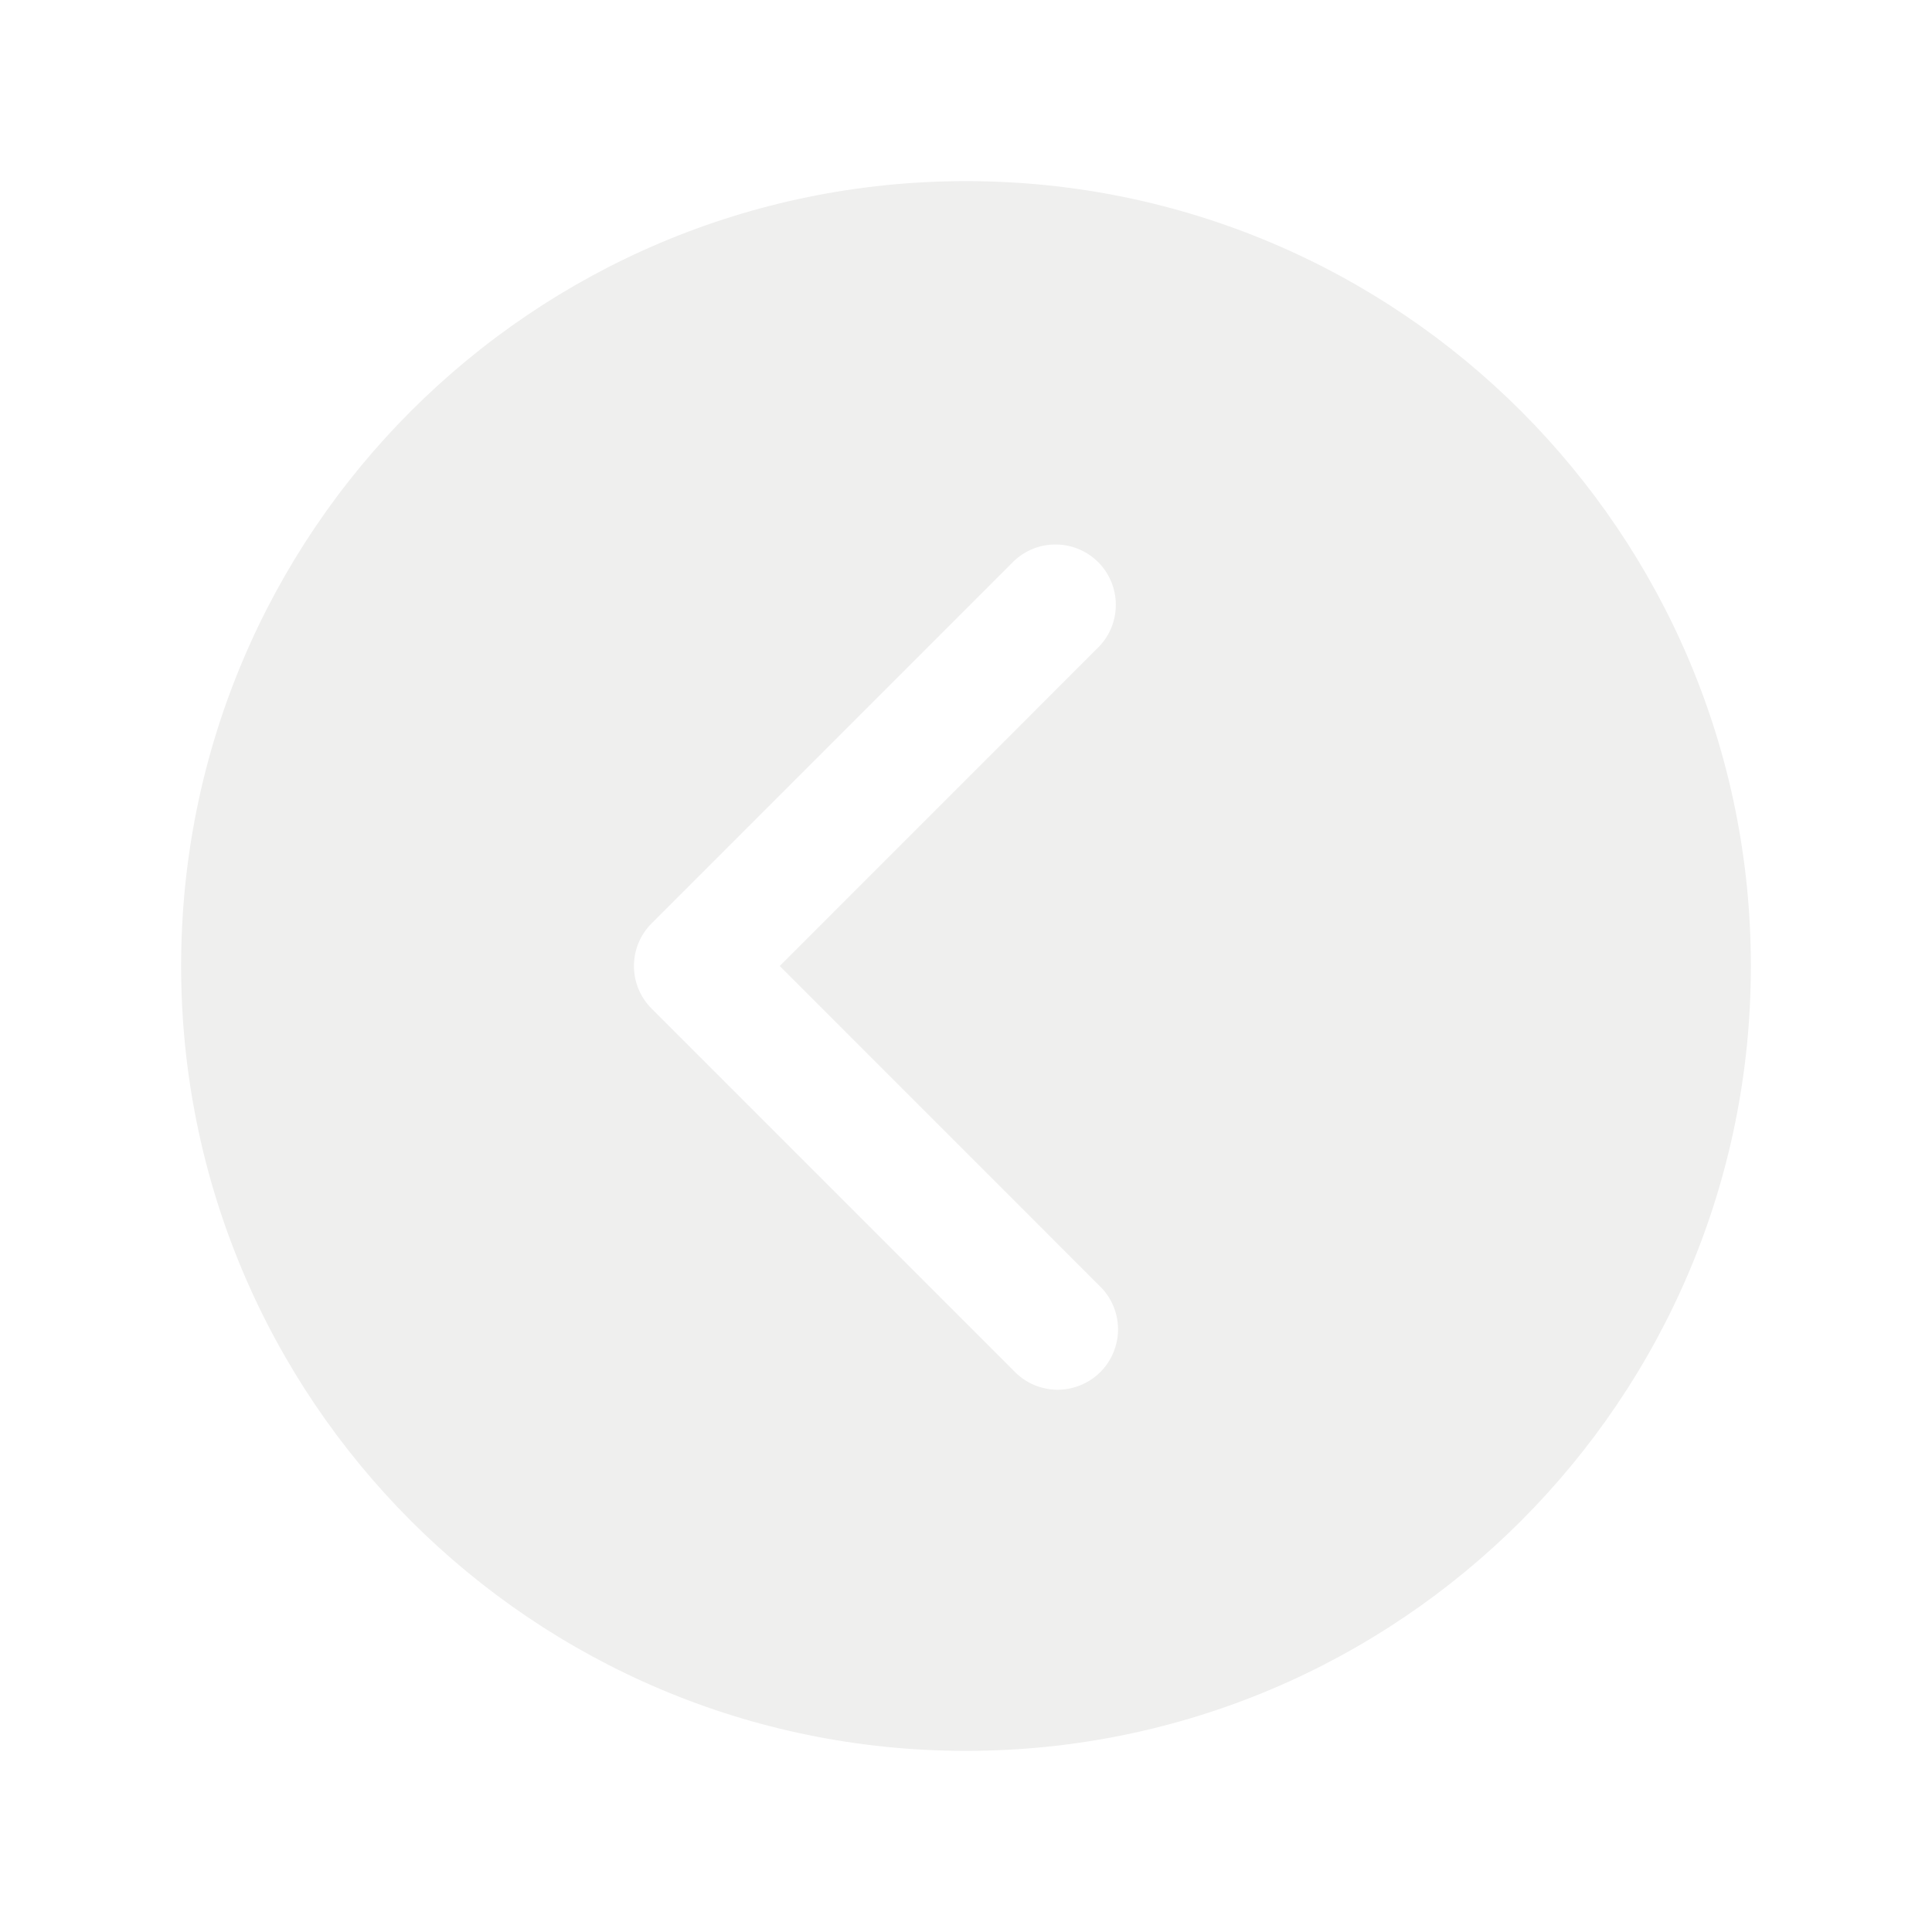
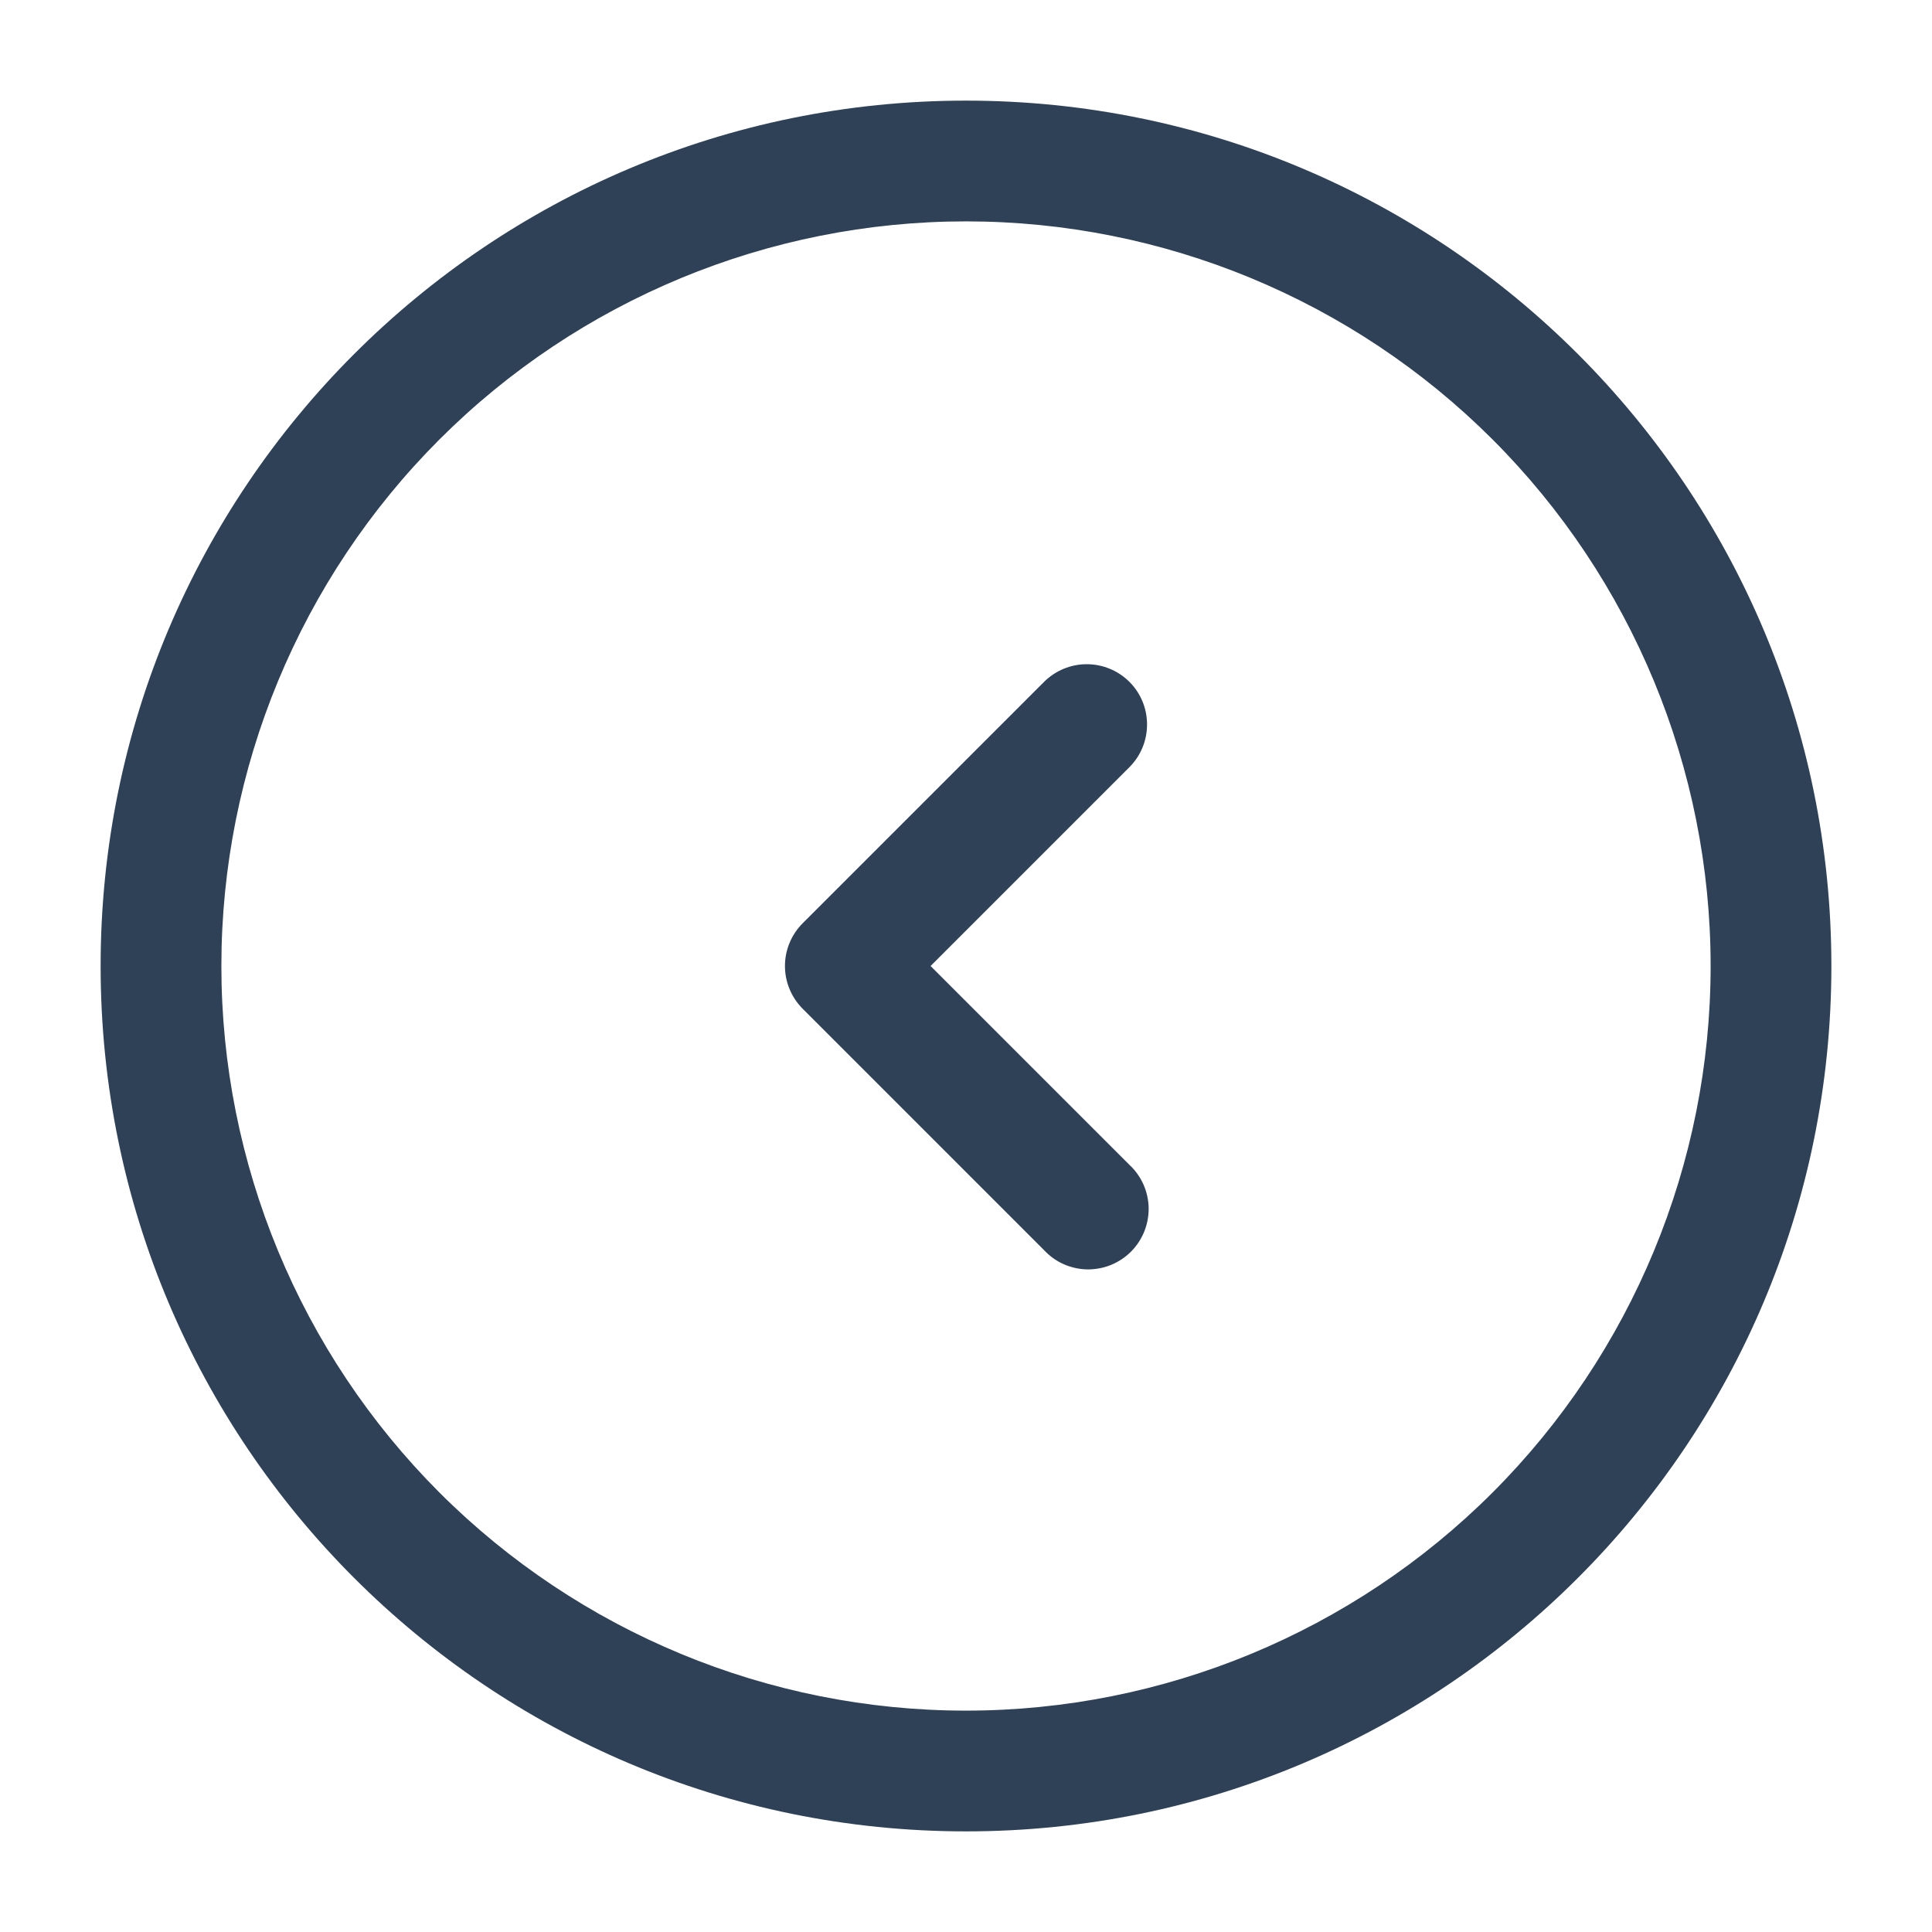
<svg xmlns="http://www.w3.org/2000/svg" width="24" height="24" viewBox="0 0 24 24" fill="none">
-   <path d="M12 2.25C6.615 2.25 2.25 6.615 2.25 12C2.25 17.384 6.615 21.75 12 21.75C17.384 21.75 21.75 17.384 21.75 12C21.75 6.615 17.384 2.25 12 2.25ZM13.655 15.97C13.728 16.039 13.786 16.122 13.826 16.213C13.866 16.305 13.887 16.404 13.889 16.504C13.89 16.604 13.871 16.703 13.833 16.796C13.796 16.889 13.74 16.973 13.669 17.044C13.598 17.115 13.514 17.171 13.421 17.208C13.328 17.246 13.229 17.265 13.129 17.264C13.029 17.262 12.93 17.241 12.838 17.201C12.747 17.161 12.664 17.103 12.595 17.03L8.095 12.53C7.954 12.389 7.875 12.199 7.875 12C7.875 11.801 7.954 11.611 8.095 11.47L12.595 6.97C12.737 6.835 12.925 6.761 13.121 6.764C13.317 6.766 13.504 6.845 13.642 6.983C13.78 7.122 13.859 7.308 13.861 7.504C13.864 7.7 13.79 7.888 13.655 8.03L9.686 12L13.655 15.97Z" fill="#EFEFEE" />
+   <path fill-rule="evenodd" clip-rule="evenodd" d="M12 2.75C14.453 2.75 16.806 3.725 18.541 5.459C20.275 7.194 21.25 9.547 21.25 12C21.25 14.453 20.275 16.806 18.541 18.541C16.806 20.275 14.453 21.25 12 21.25C9.547 21.25 7.194 20.275 5.459 18.541C3.725 16.806 2.75 14.453 2.75 12C2.75 9.547 3.725 7.194 5.459 5.459C7.194 3.725 9.547 2.75 12 2.75ZM22.75 12C22.75 6.063 17.937 1.25 12 1.25C6.063 1.25 1.25 6.063 1.25 12C1.25 17.937 6.063 22.75 12 22.75C17.937 22.75 22.75 17.937 22.75 12ZM14.03 8.47C13.889 8.33 13.699 8.251 13.5 8.251C13.301 8.251 13.111 8.33 12.97 8.47L9.97 11.47C9.83 11.611 9.751 11.801 9.751 12C9.751 12.199 9.83 12.389 9.97 12.53L12.97 15.53C13.039 15.604 13.121 15.663 13.213 15.704C13.306 15.745 13.405 15.767 13.505 15.769C13.606 15.77 13.706 15.752 13.8 15.714C13.893 15.676 13.978 15.62 14.049 15.549C14.12 15.478 14.176 15.393 14.214 15.3C14.252 15.206 14.27 15.106 14.269 15.005C14.267 14.905 14.245 14.806 14.204 14.713C14.163 14.621 14.104 14.539 14.03 14.47L11.56 12L14.03 9.53C14.171 9.389 14.249 9.199 14.249 9C14.249 8.801 14.171 8.611 14.03 8.47Z" fill="#2F4157" />
</svg>
